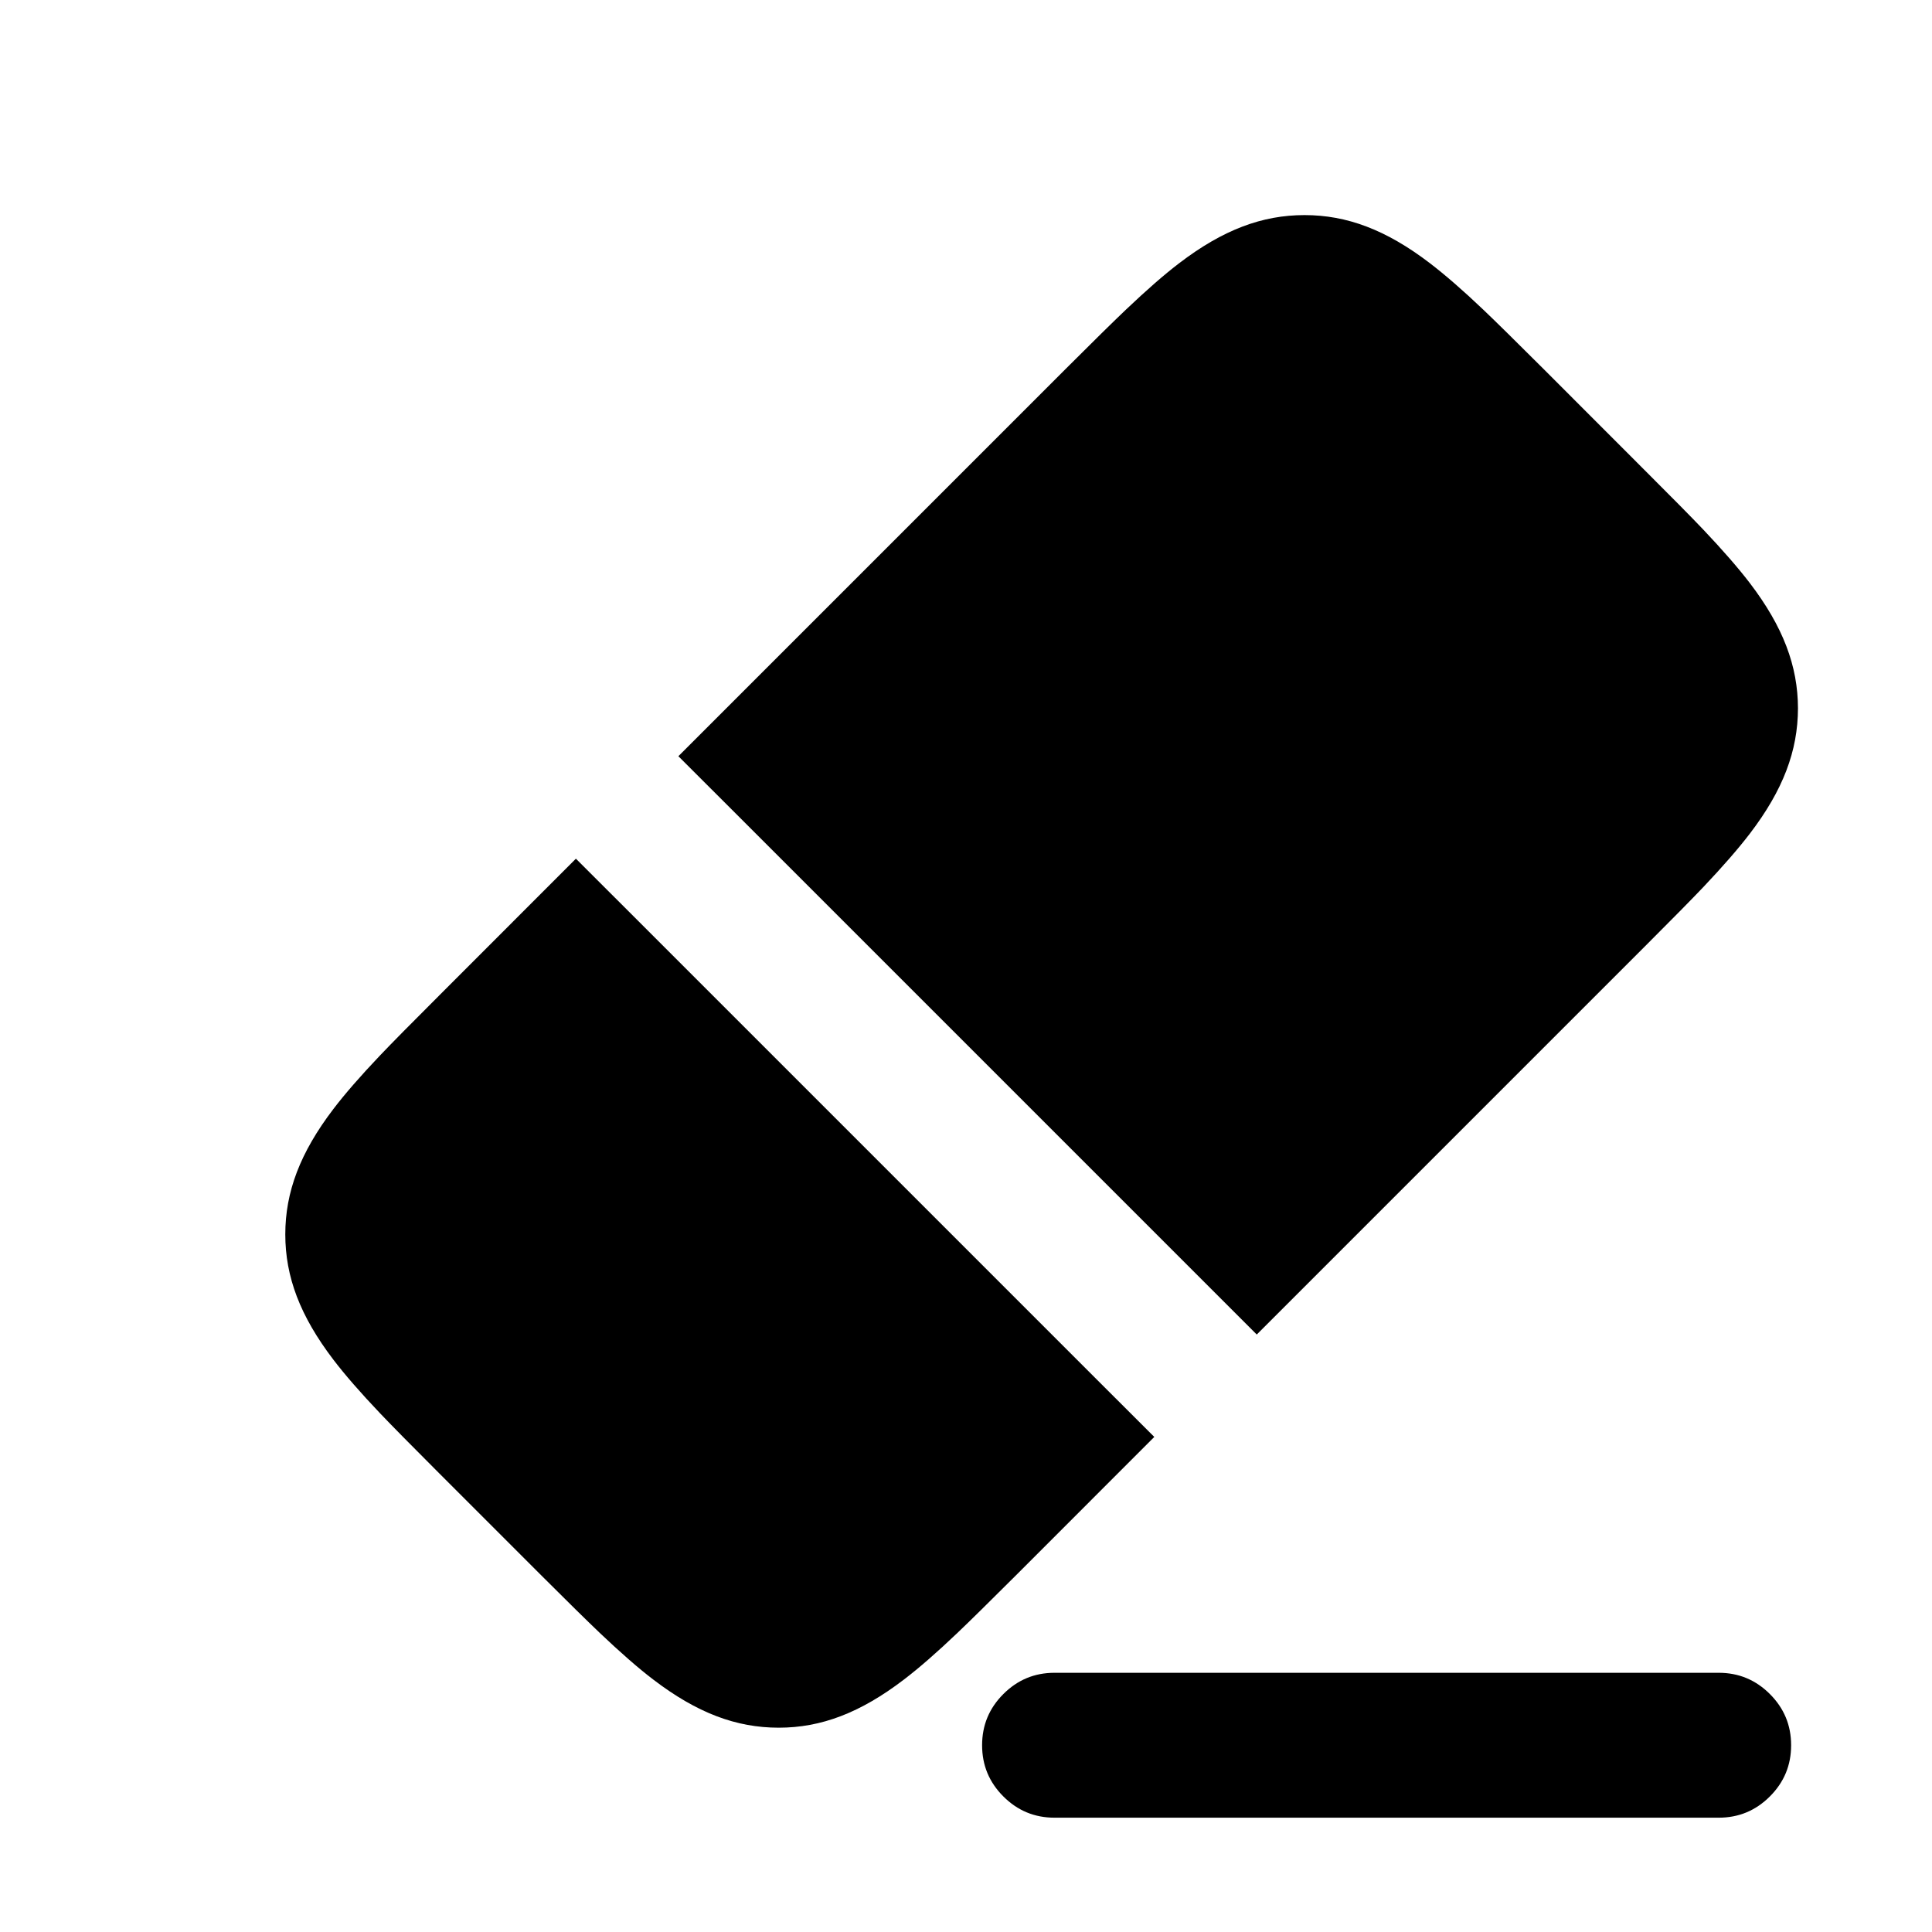
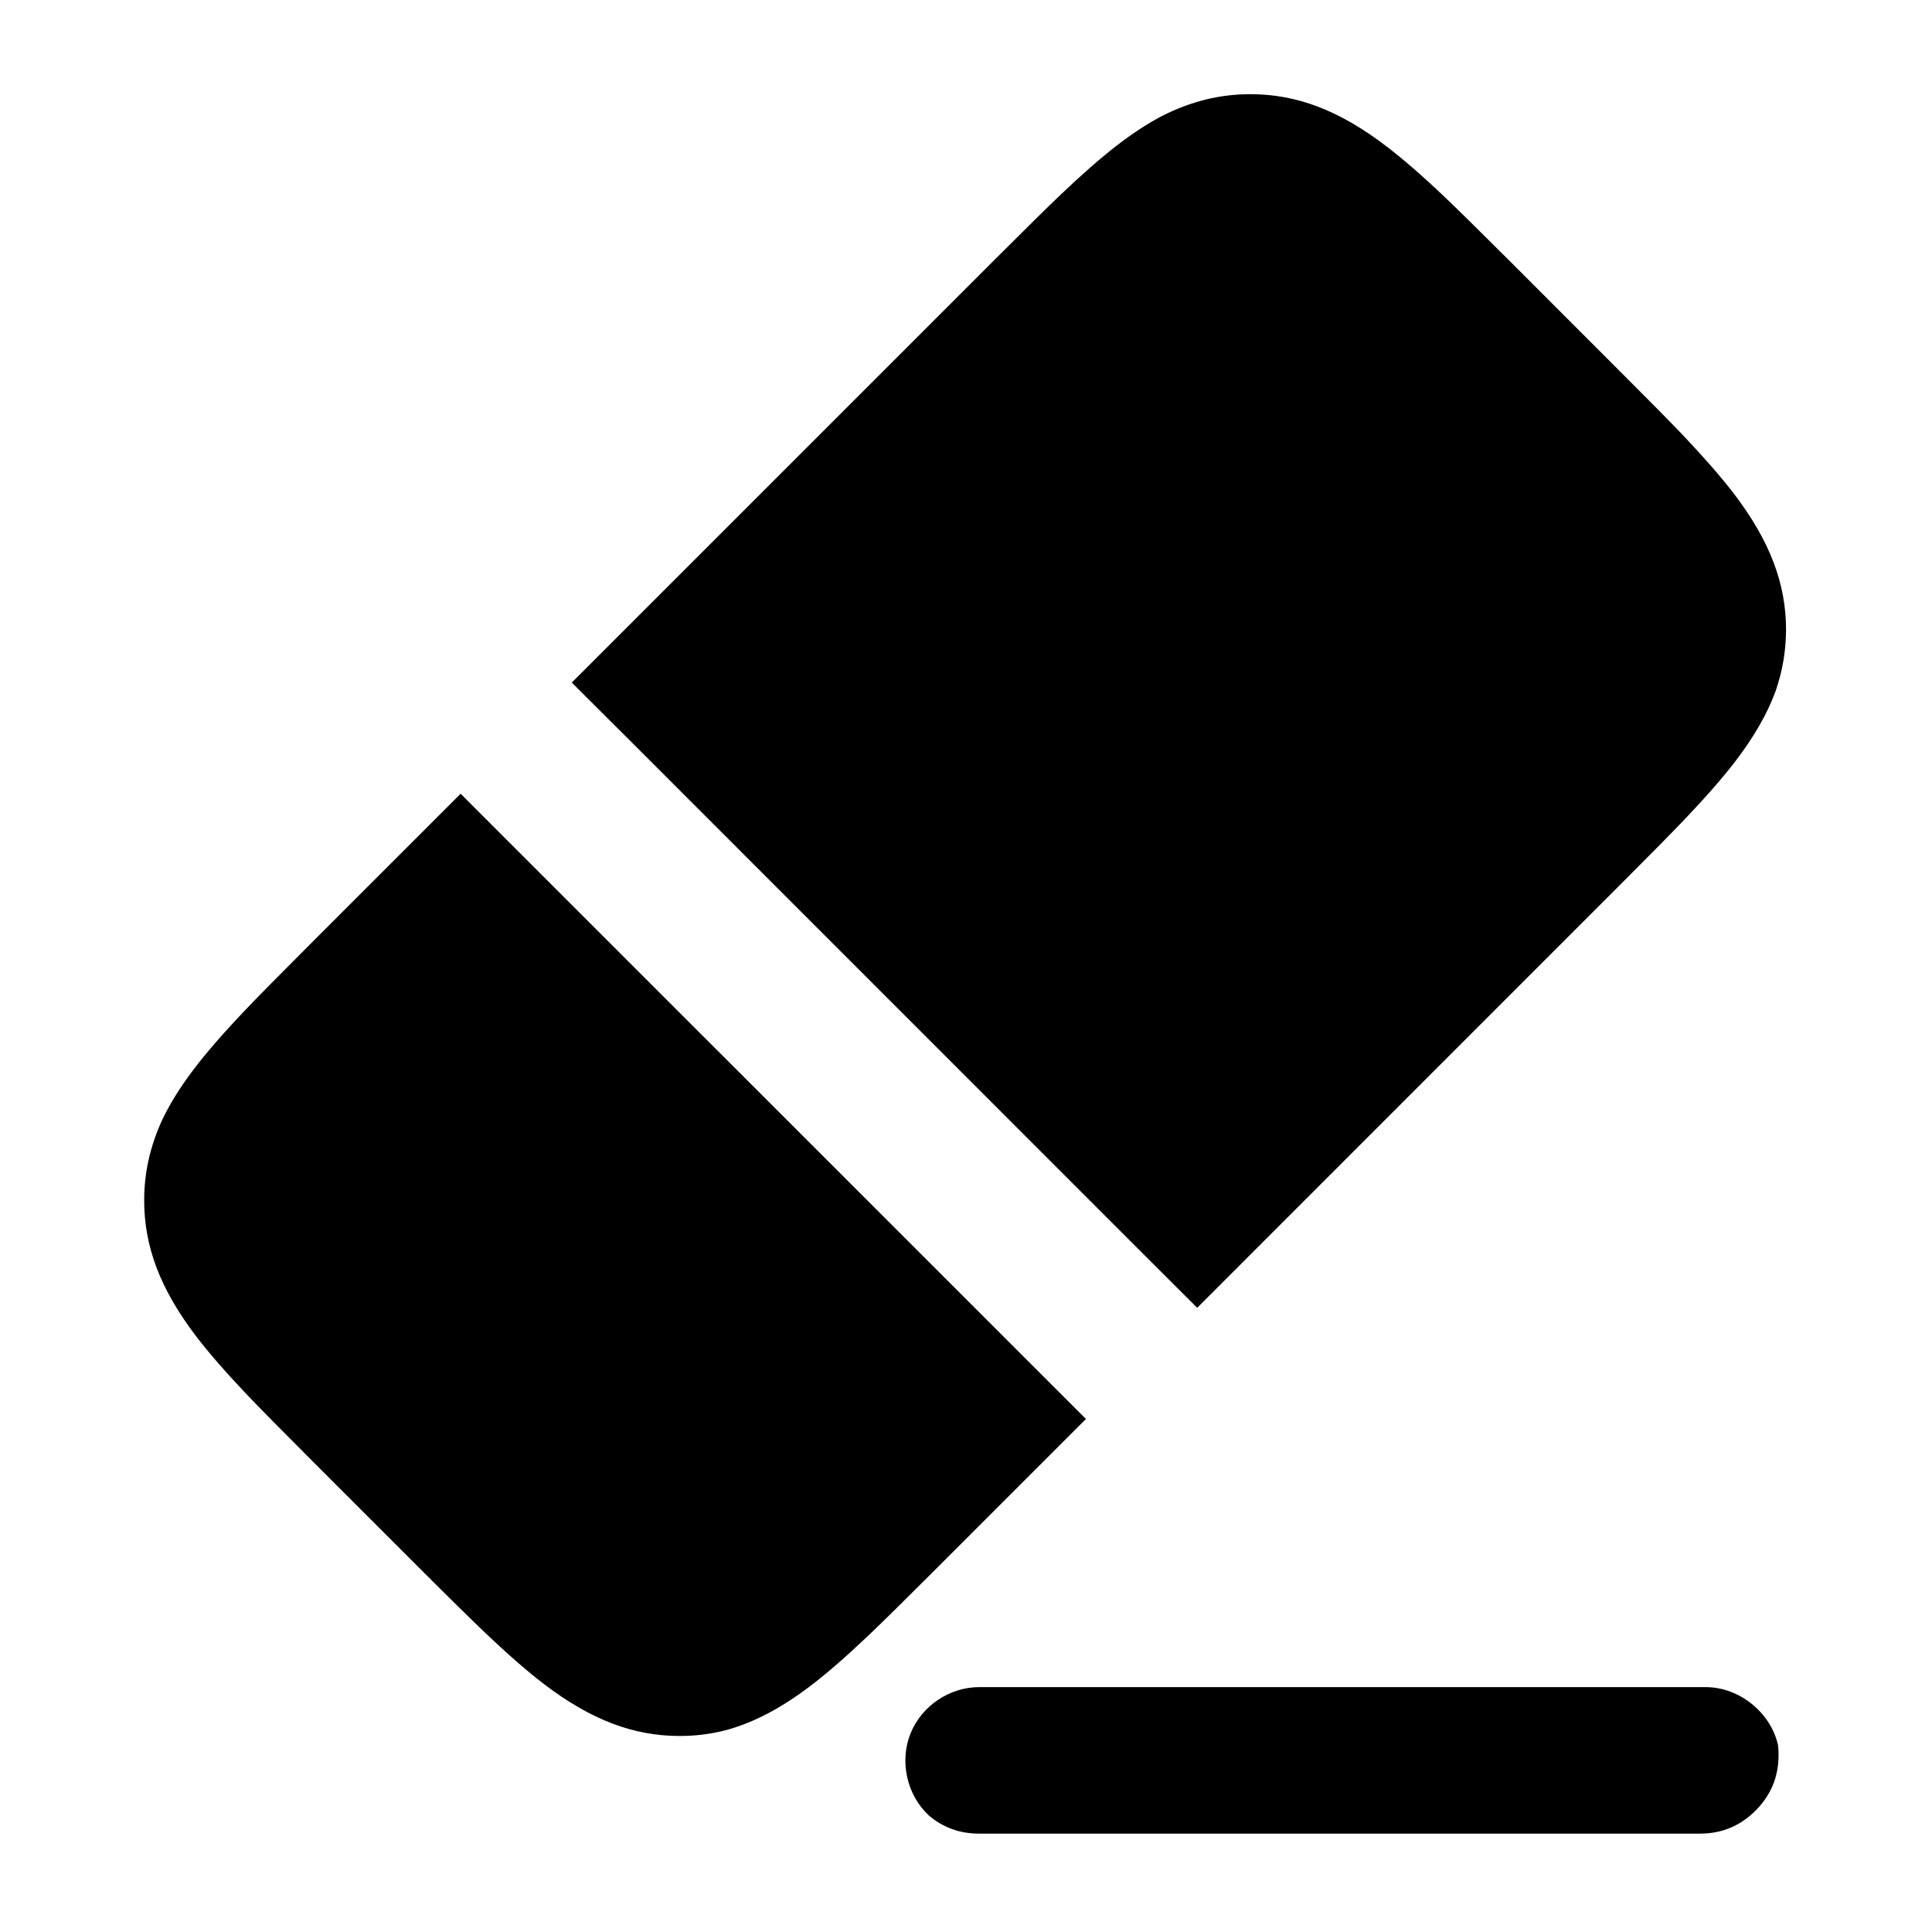
<svg viewBox="0 0 24 24" fill="none">
-   <path d="M17.762 3.269C17.95 3.413 18.172 3.605 18.427 3.848Q18.652 4.062 19.176 4.585L20.42 5.83Q20.944 6.353 21.158 6.578Q21.521 6.961 21.737 7.243C22.151 7.786 22.334 8.273 22.335 8.799C22.334 9.327 22.151 9.814 21.737 10.356Q21.521 10.638 21.158 11.021Q20.944 11.246 20.42 11.77L15.612 16.578L14.898 15.864L9.142 10.108L8.427 9.394L13.236 4.585C13.585 4.236 13.835 3.991 13.985 3.848C14.24 3.606 14.461 3.412 14.649 3.269C15.192 2.854 15.68 2.672 16.205 2.672C16.731 2.672 17.219 2.854 17.762 3.269ZM11.893 20.285Q11.511 20.649 11.229 20.864C10.686 21.279 10.199 21.462 9.674 21.462C9.145 21.462 8.658 21.279 8.115 20.864C7.927 20.721 7.706 20.527 7.451 20.285C7.301 20.142 7.051 19.897 6.702 19.548L5.458 18.304Q4.934 17.78 4.72 17.555Q4.356 17.172 4.141 16.89C3.727 16.347 3.544 15.86 3.544 15.334C3.544 14.808 3.727 14.32 4.141 13.777Q4.356 13.495 4.72 13.112Q4.934 12.887 5.458 12.364L7.154 10.667L7.869 11.381L13.625 17.137L14.339 17.85L12.642 19.548Q12.118 20.071 11.893 20.285ZM22.25 21.68C22.25 21.929 22.162 22.14 21.986 22.316C21.81 22.492 21.599 22.58 21.35 22.58H13.1C12.851 22.58 12.64 22.492 12.464 22.316C12.288 22.14 12.2 21.929 12.2 21.68C12.2 21.431 12.288 21.22 12.464 21.044C12.64 20.868 12.851 20.78 13.1 20.78H21.35C21.599 20.78 21.81 20.868 21.986 21.044C22.162 21.22 22.25 21.431 22.25 21.68Z" fill="currentColor" />
+   <path d="M17.223 1.818C17.427 1.974 17.668 2.182 17.945 2.446Q18.189 2.678 18.758 3.246L20.108 4.597Q20.677 5.165 20.909 5.409Q21.303 5.825 21.538 6.131C21.987 6.72 22.186 7.249 22.187 7.82C22.186 8.082 22.144 8.335 22.056 8.589C21.953 8.868 21.79 9.152 21.561 9.452Q21.327 9.758 20.932 10.173Q20.698 10.419 20.126 10.991L14.872 16.246L14.114 15.489L7.867 9.241L7.103 8.479L12.358 3.224Q12.931 2.651 13.176 2.418C13.704 1.916 14.068 1.634 14.436 1.44C14.803 1.255 15.159 1.17 15.533 1.17C16.104 1.17 16.634 1.367 17.223 1.818ZM3.85 11.732L5.722 9.86L6.485 10.623L12.733 16.87L13.49 17.627L11.617 19.5Q11.046 20.071 10.799 20.306Q10.384 20.701 10.078 20.935C9.714 21.213 9.377 21.392 9.036 21.488C8.841 21.54 8.645 21.565 8.444 21.565C7.87 21.565 7.341 21.366 6.752 20.916C6.548 20.76 6.308 20.55 6.031 20.287C5.868 20.132 5.597 19.866 5.218 19.487L3.868 18.137Q3.299 17.568 3.067 17.324Q2.672 16.908 2.438 16.602C1.989 16.013 1.791 15.484 1.791 14.913C1.791 14.574 1.861 14.249 2.012 13.918C2.202 13.519 2.493 13.13 3.043 12.551Q3.277 12.305 3.849 11.733ZM22.094 21.801C22.094 22.072 21.999 22.301 21.808 22.492C21.617 22.683 21.388 22.778 21.118 22.778L12.163 22.778C11.923 22.778 11.715 22.703 11.538 22.552C11.263 22.296 11.17 21.875 11.314 21.526C11.454 21.188 11.798 20.958 12.164 20.958L21.189 20.958C21.61 20.958 22 21.278 22.088 21.682C22.092 21.721 22.094 21.761 22.094 21.801Z" fill="currentColor" />
</svg>
